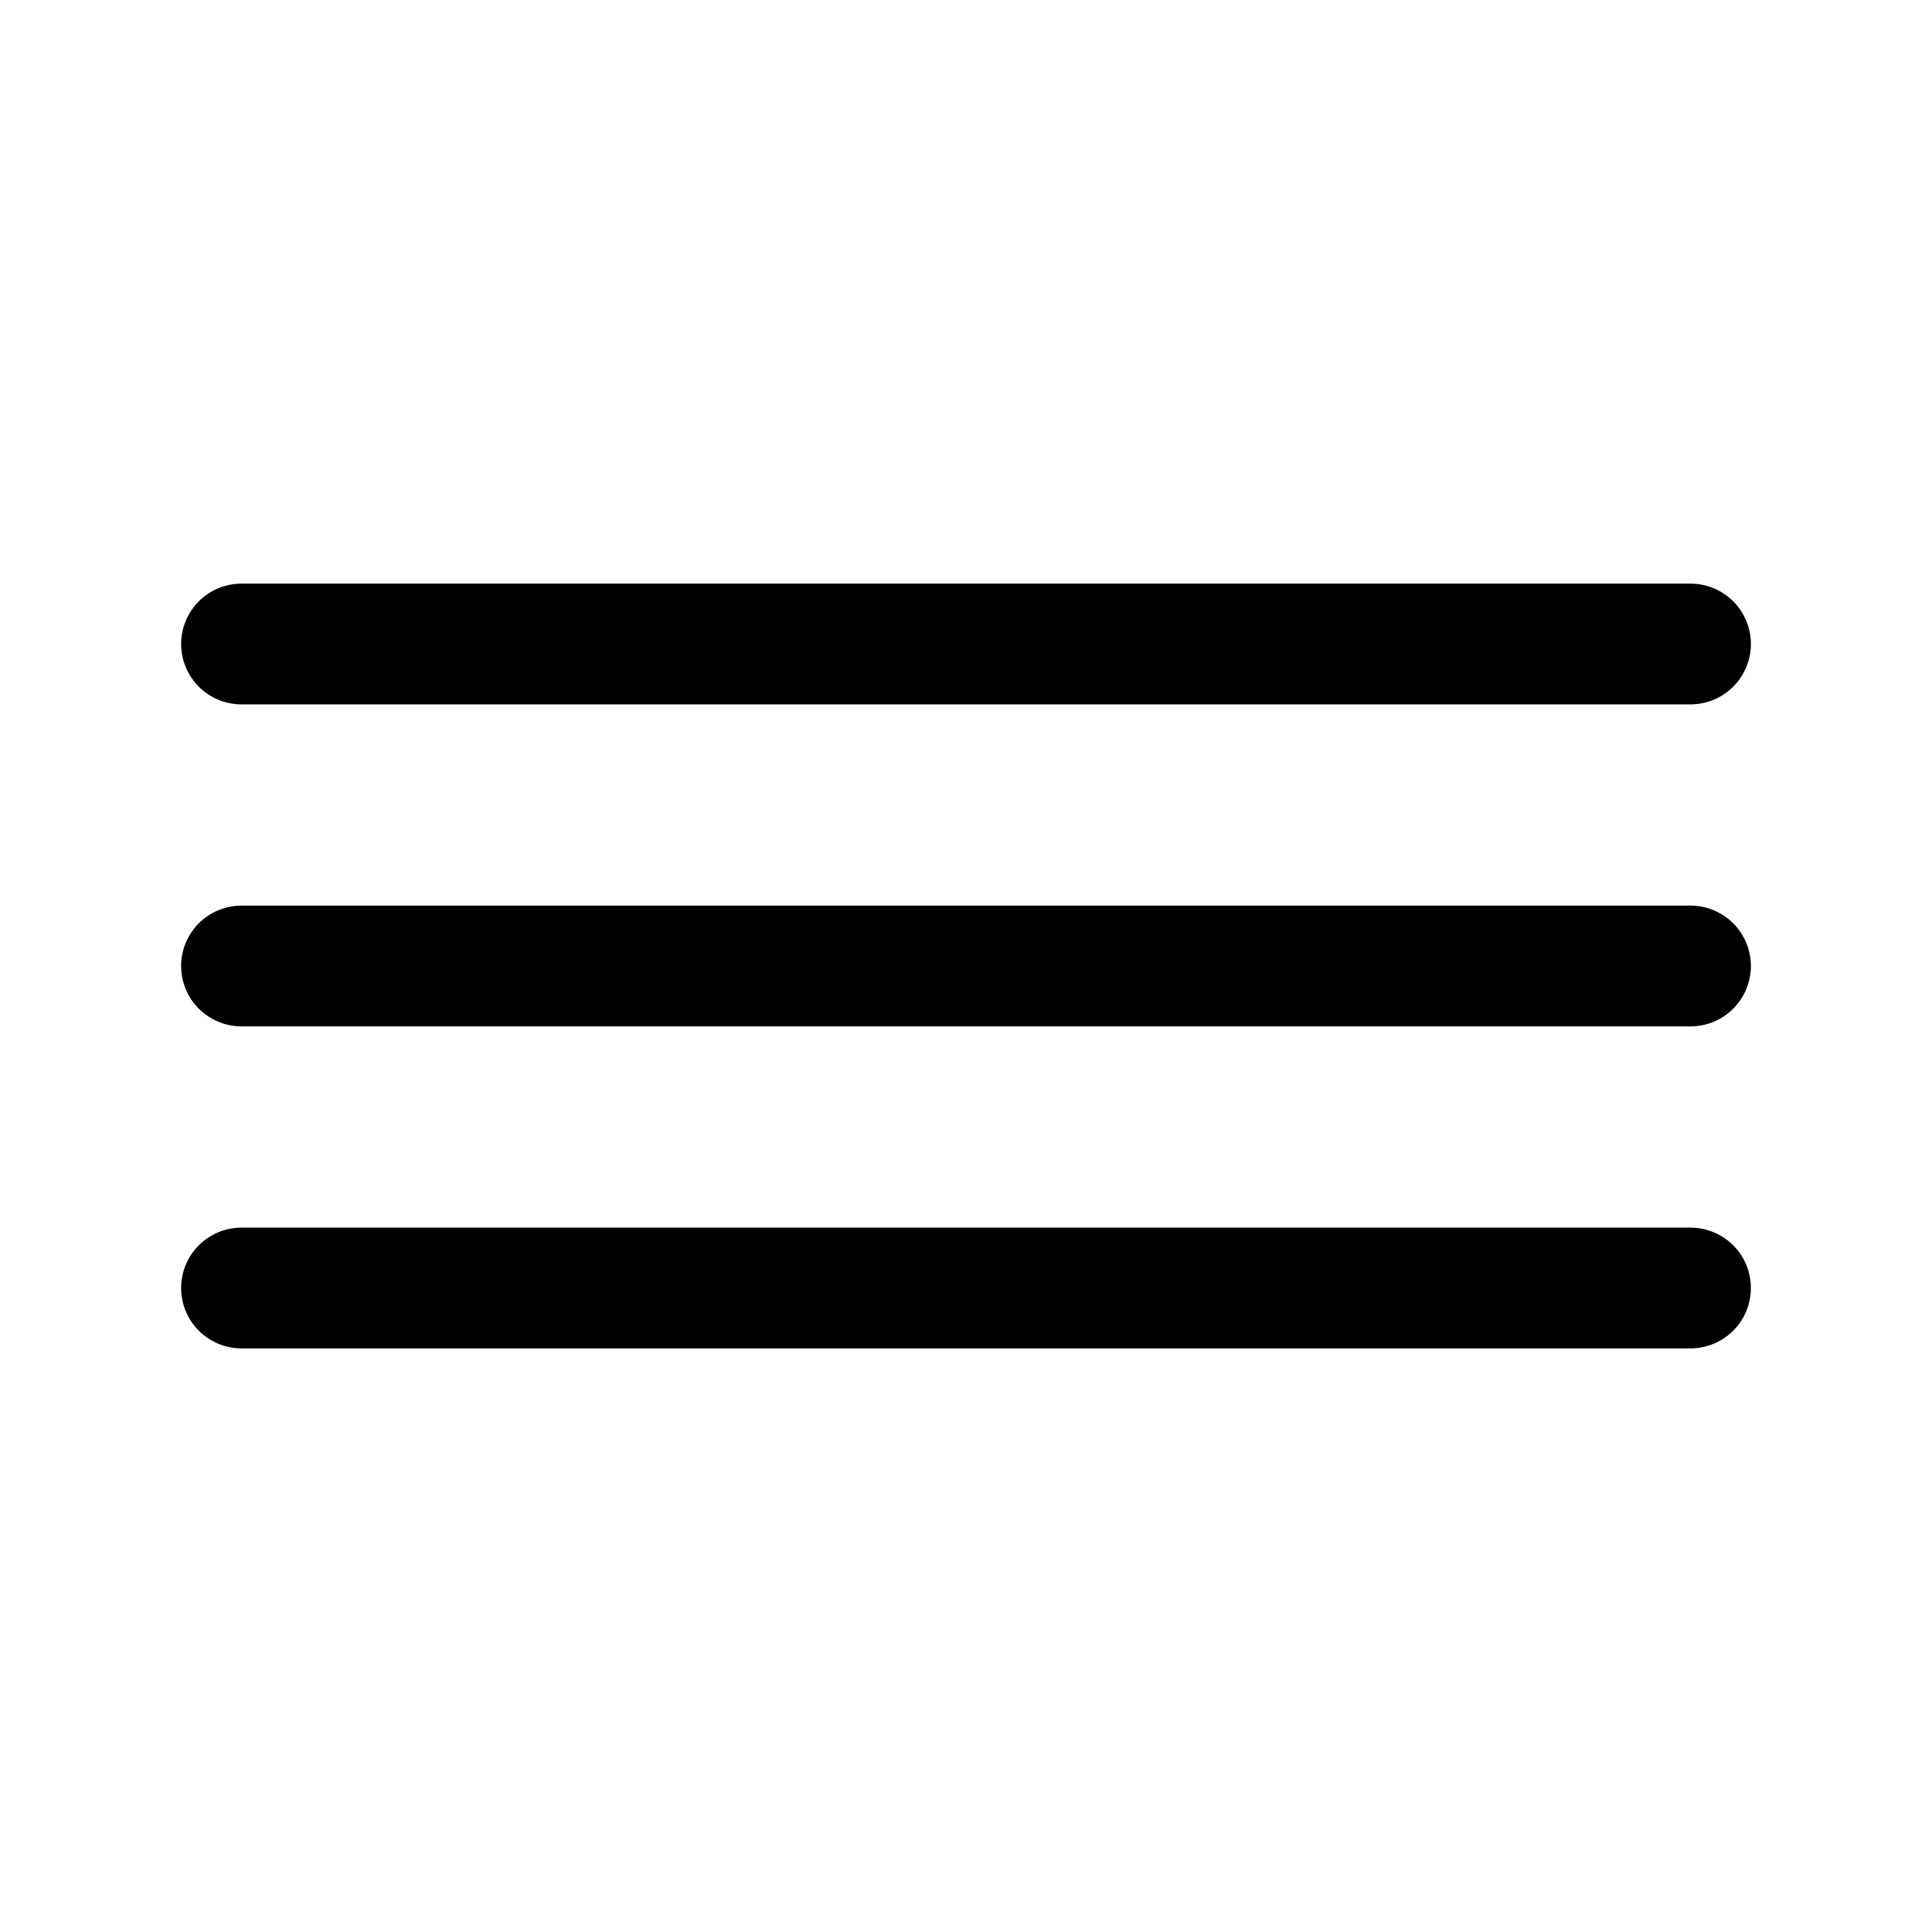
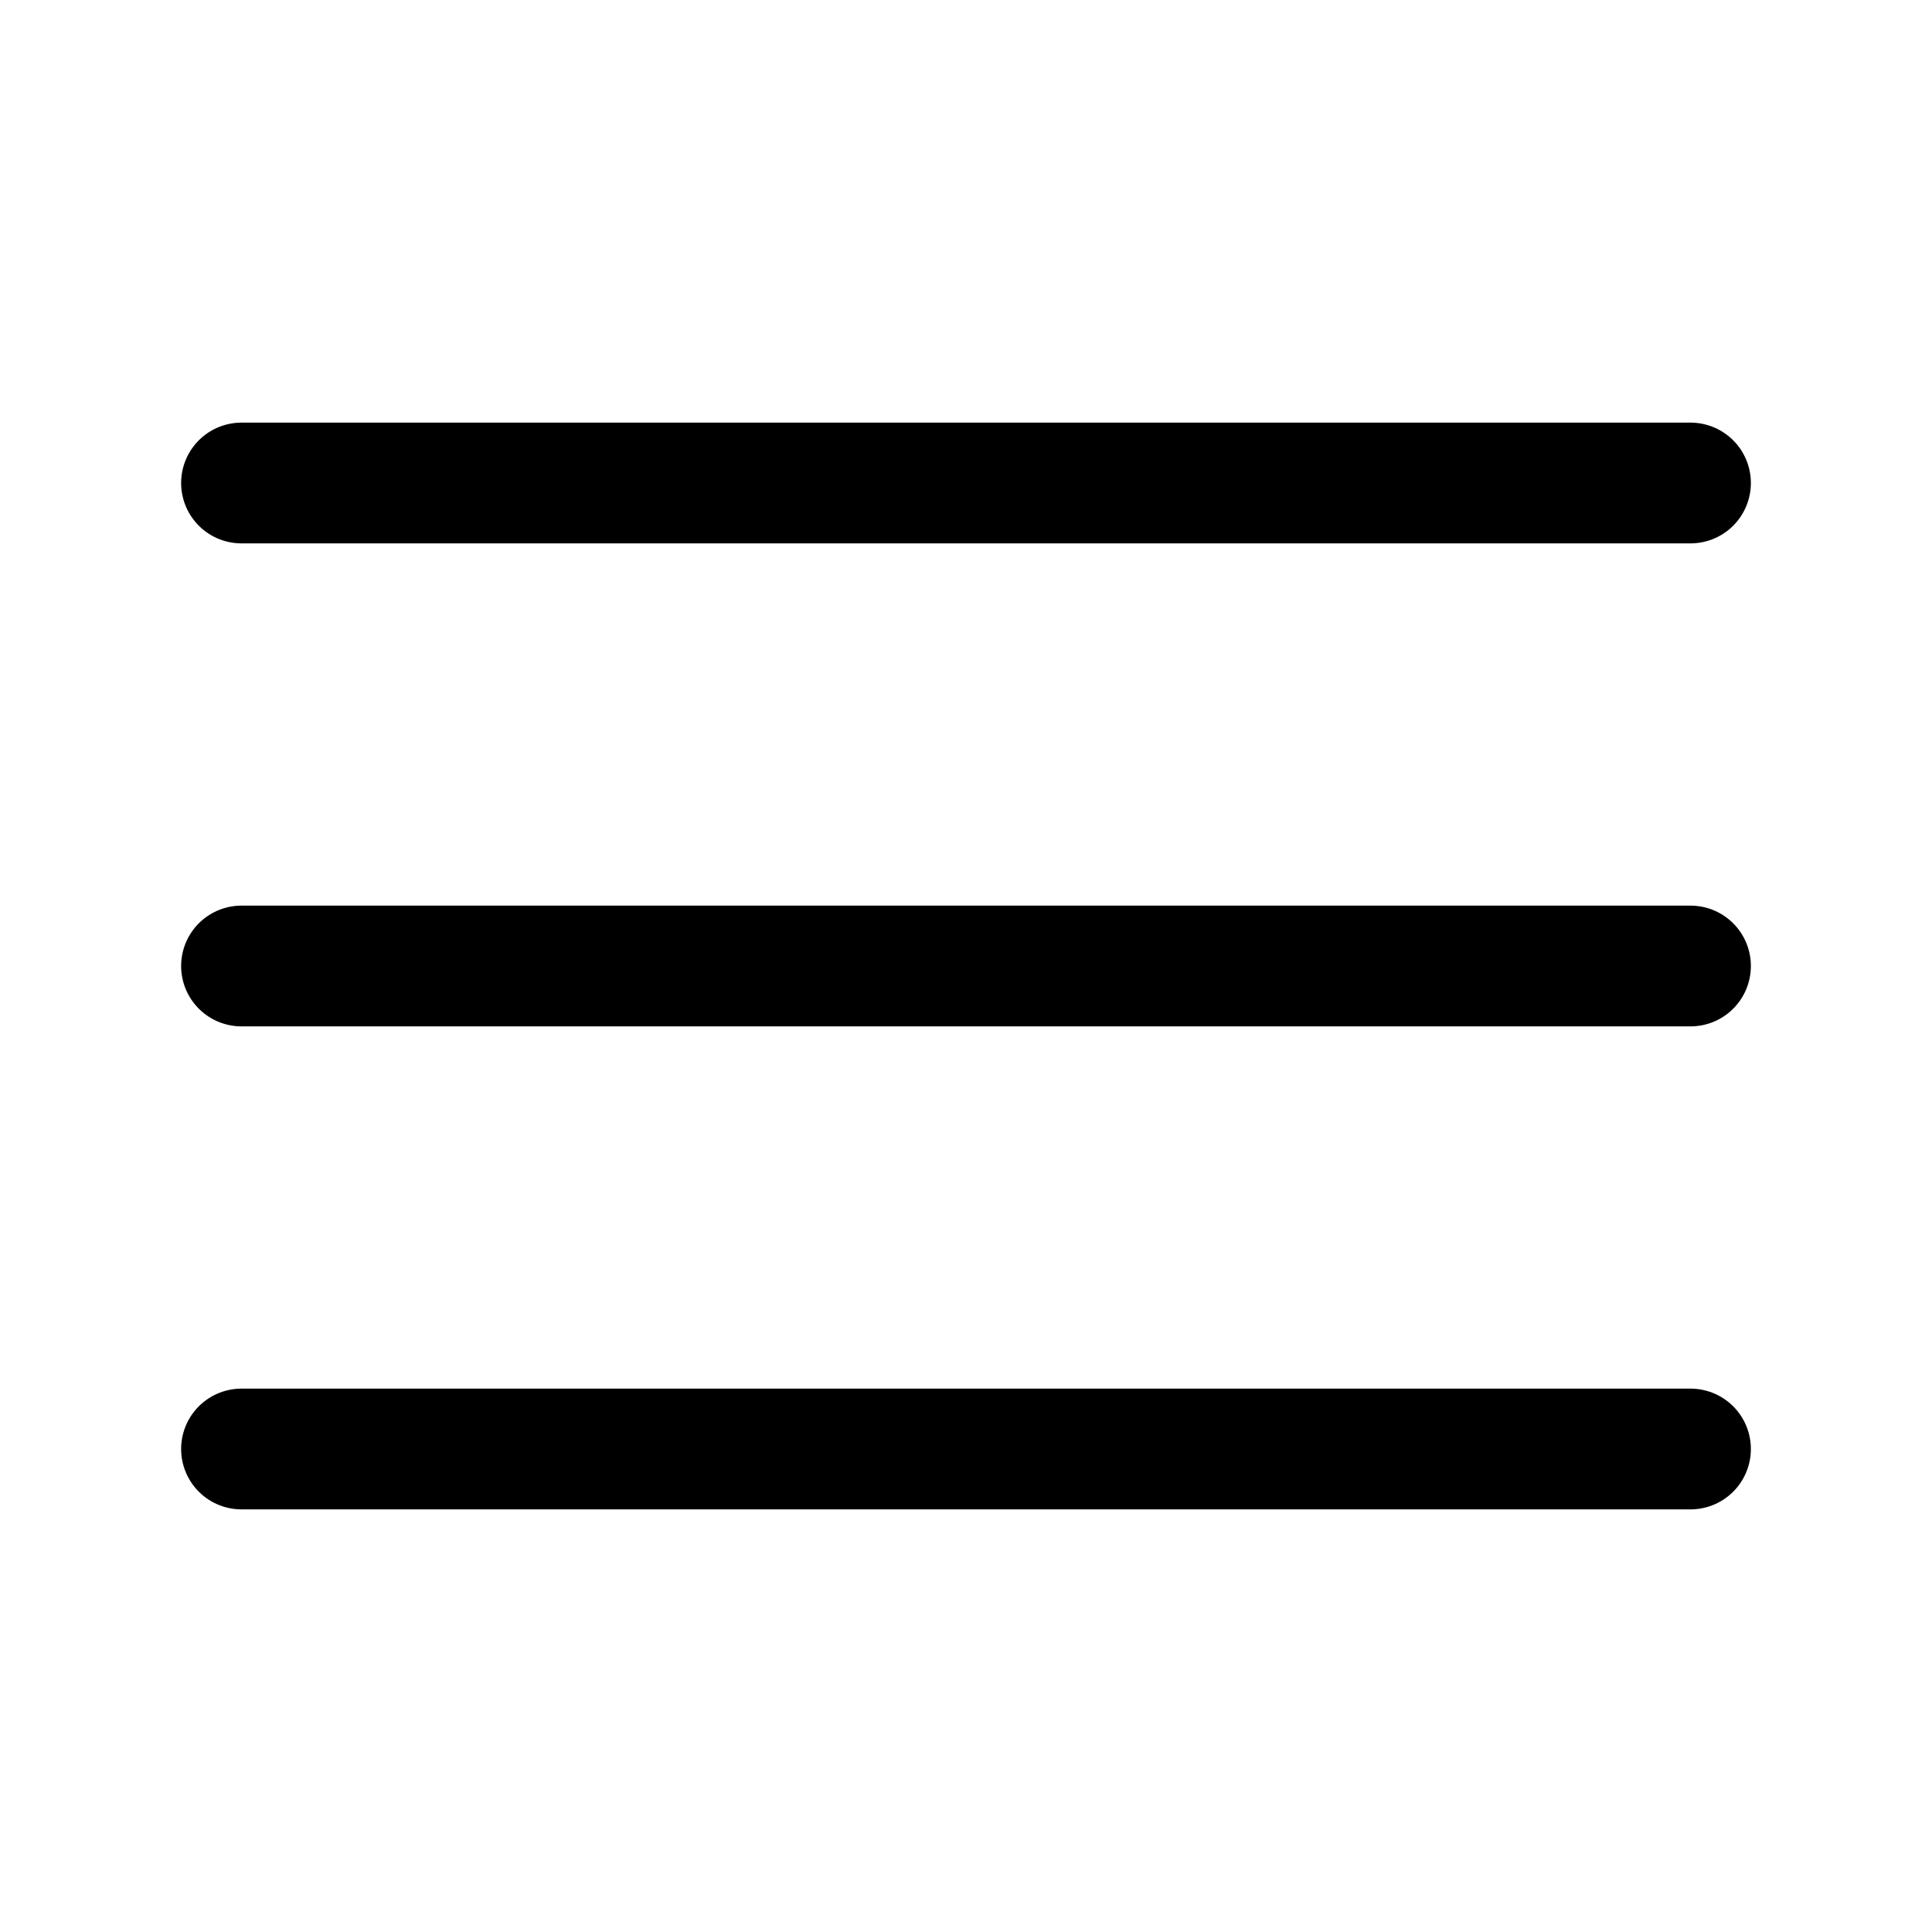
- <svg xmlns="http://www.w3.org/2000/svg" width="24" height="24" viewBox="0 0 24 24" fill="none">
-   <path d="M3 8L21 8" stroke="black" stroke-width="1.5" stroke-linecap="round" />
-   <path d="M3 12L21 12" stroke="black" stroke-width="1.5" stroke-linecap="round" />
-   <path d="M3 16L21 16" stroke="black" stroke-width="1.5" stroke-linecap="round" />
+ <svg xmlns="http://www.w3.org/2000/svg" width="24" height="24" viewBox="0 0 24 24">
+   <path d="M3 6L21 6" stroke="currentColor" stroke-width="1.5" stroke-linecap="round" />
+   <path d="M3 12L21 12" stroke="currentColor" stroke-width="1.5" stroke-linecap="round" />
+   <path d="M3 18L21 18" stroke="currentColor" stroke-width="1.5" stroke-linecap="round" />
</svg>
